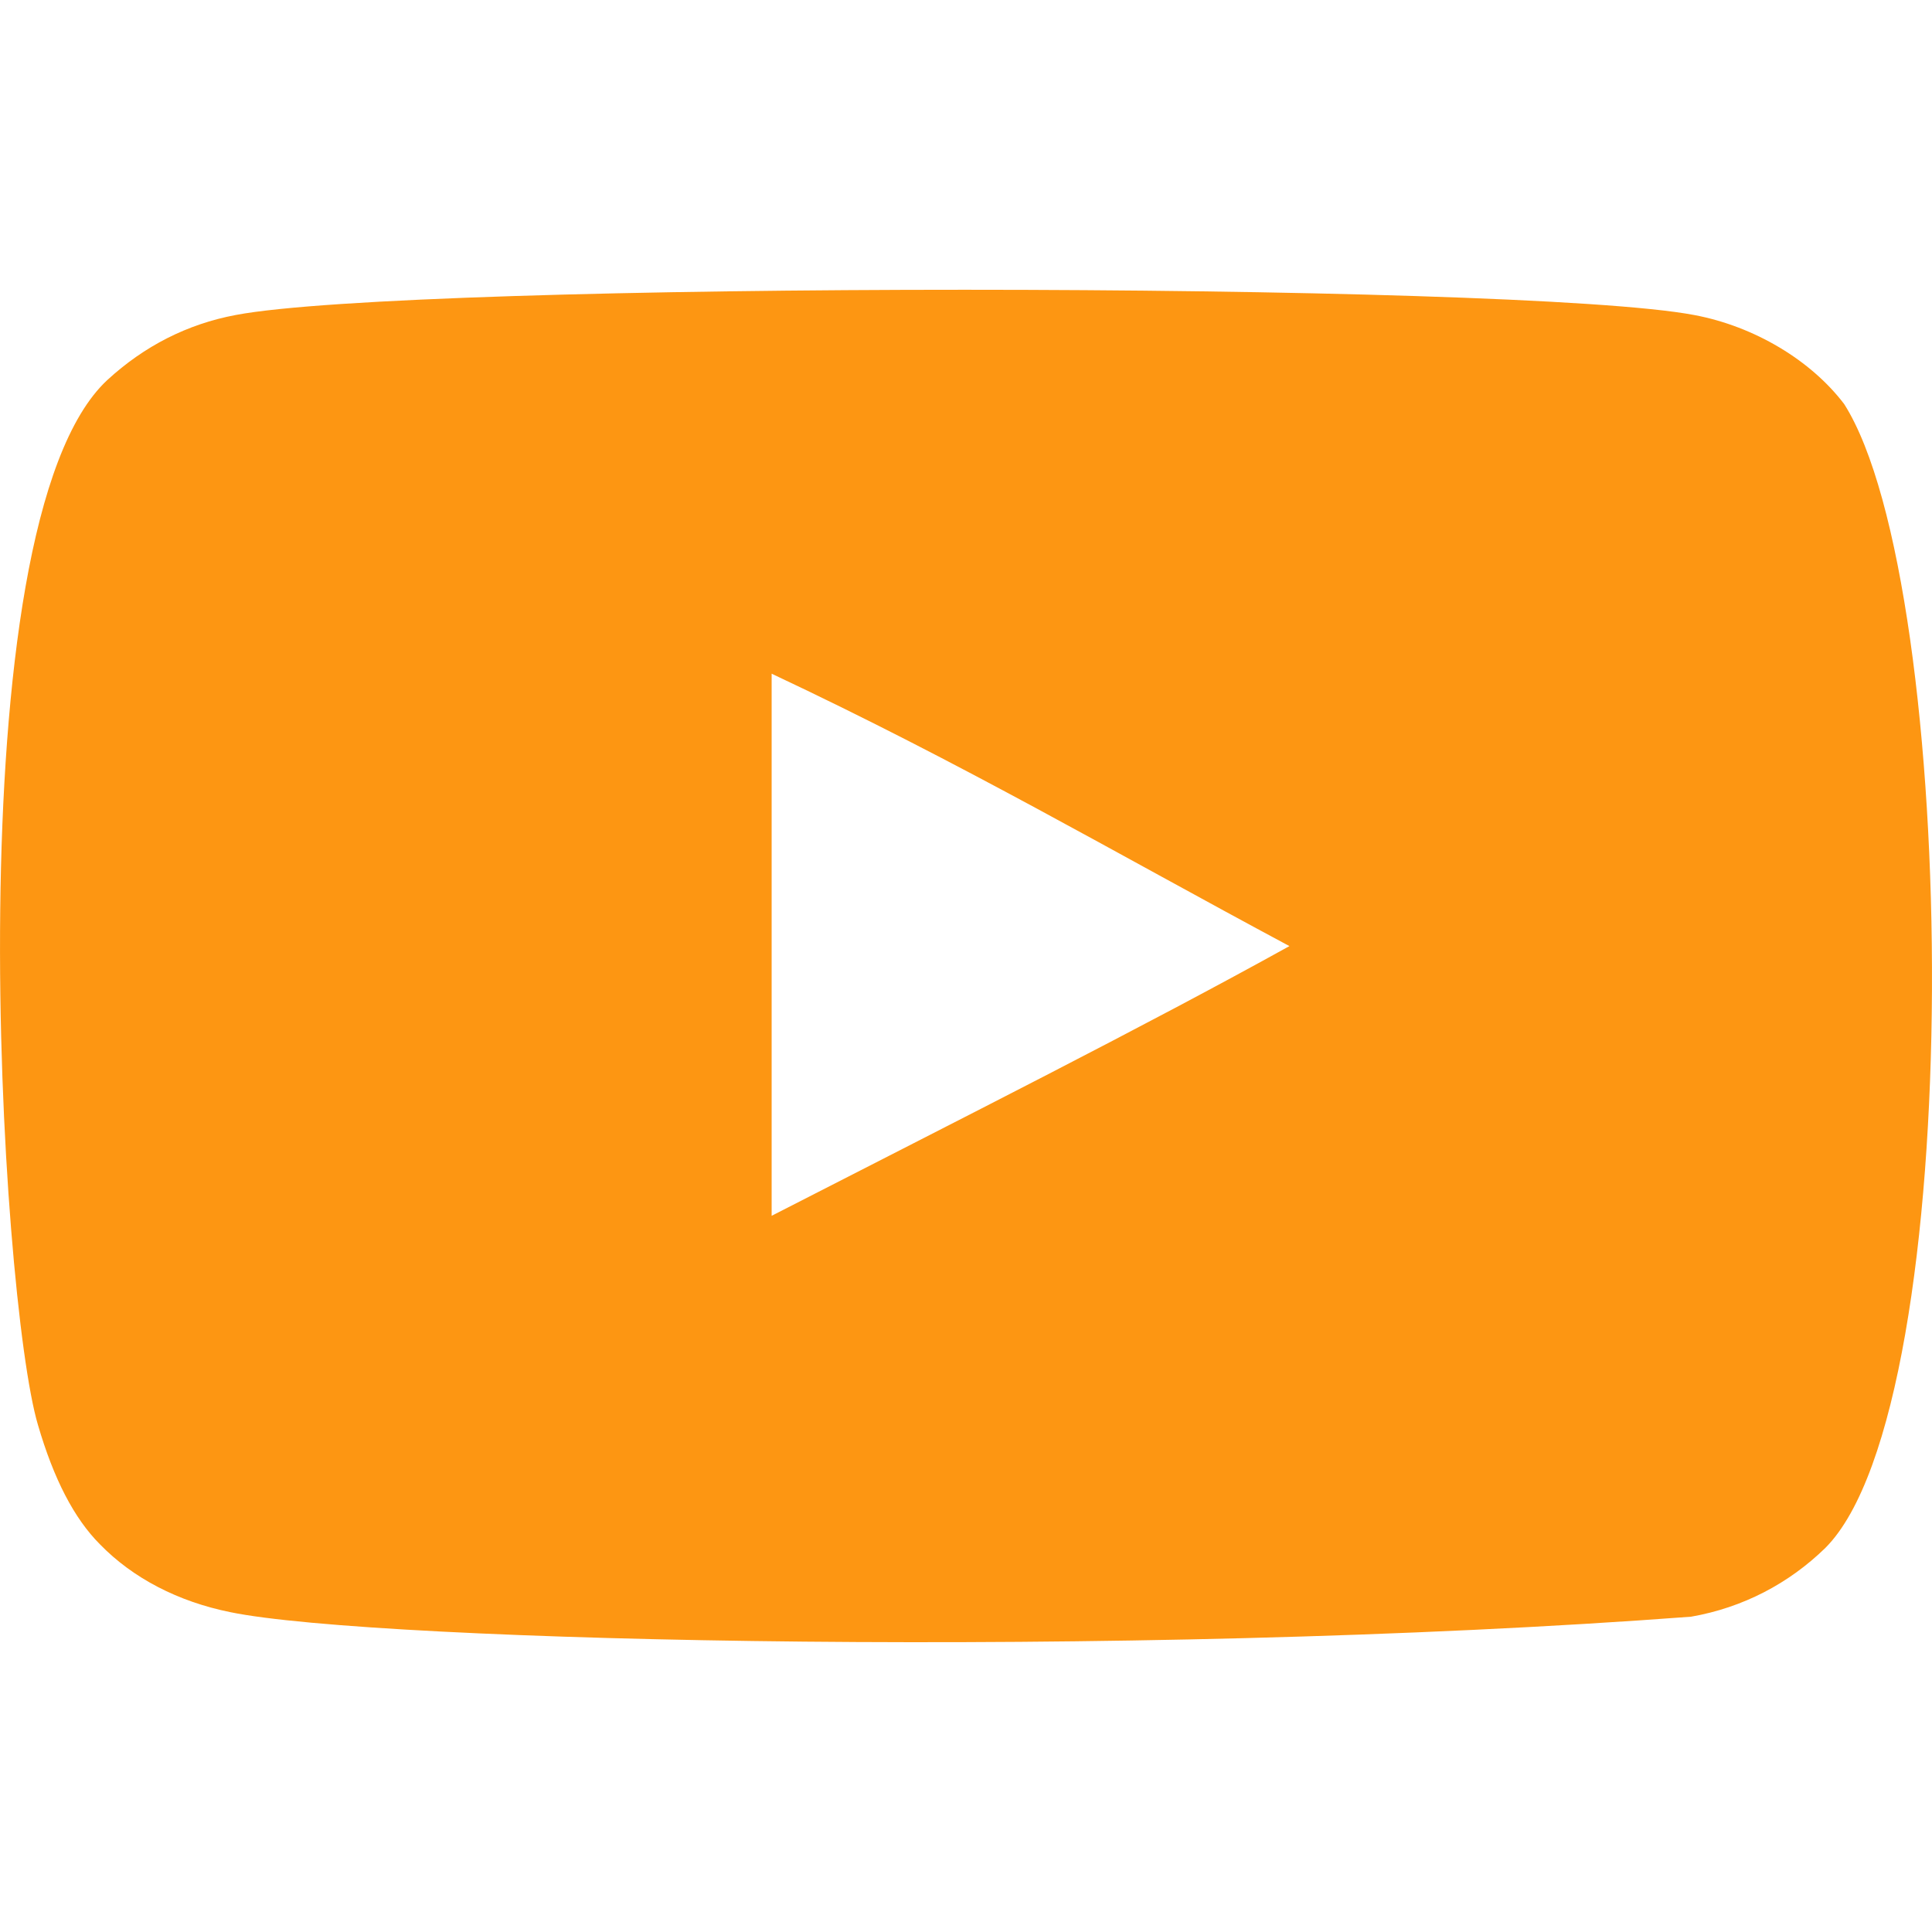
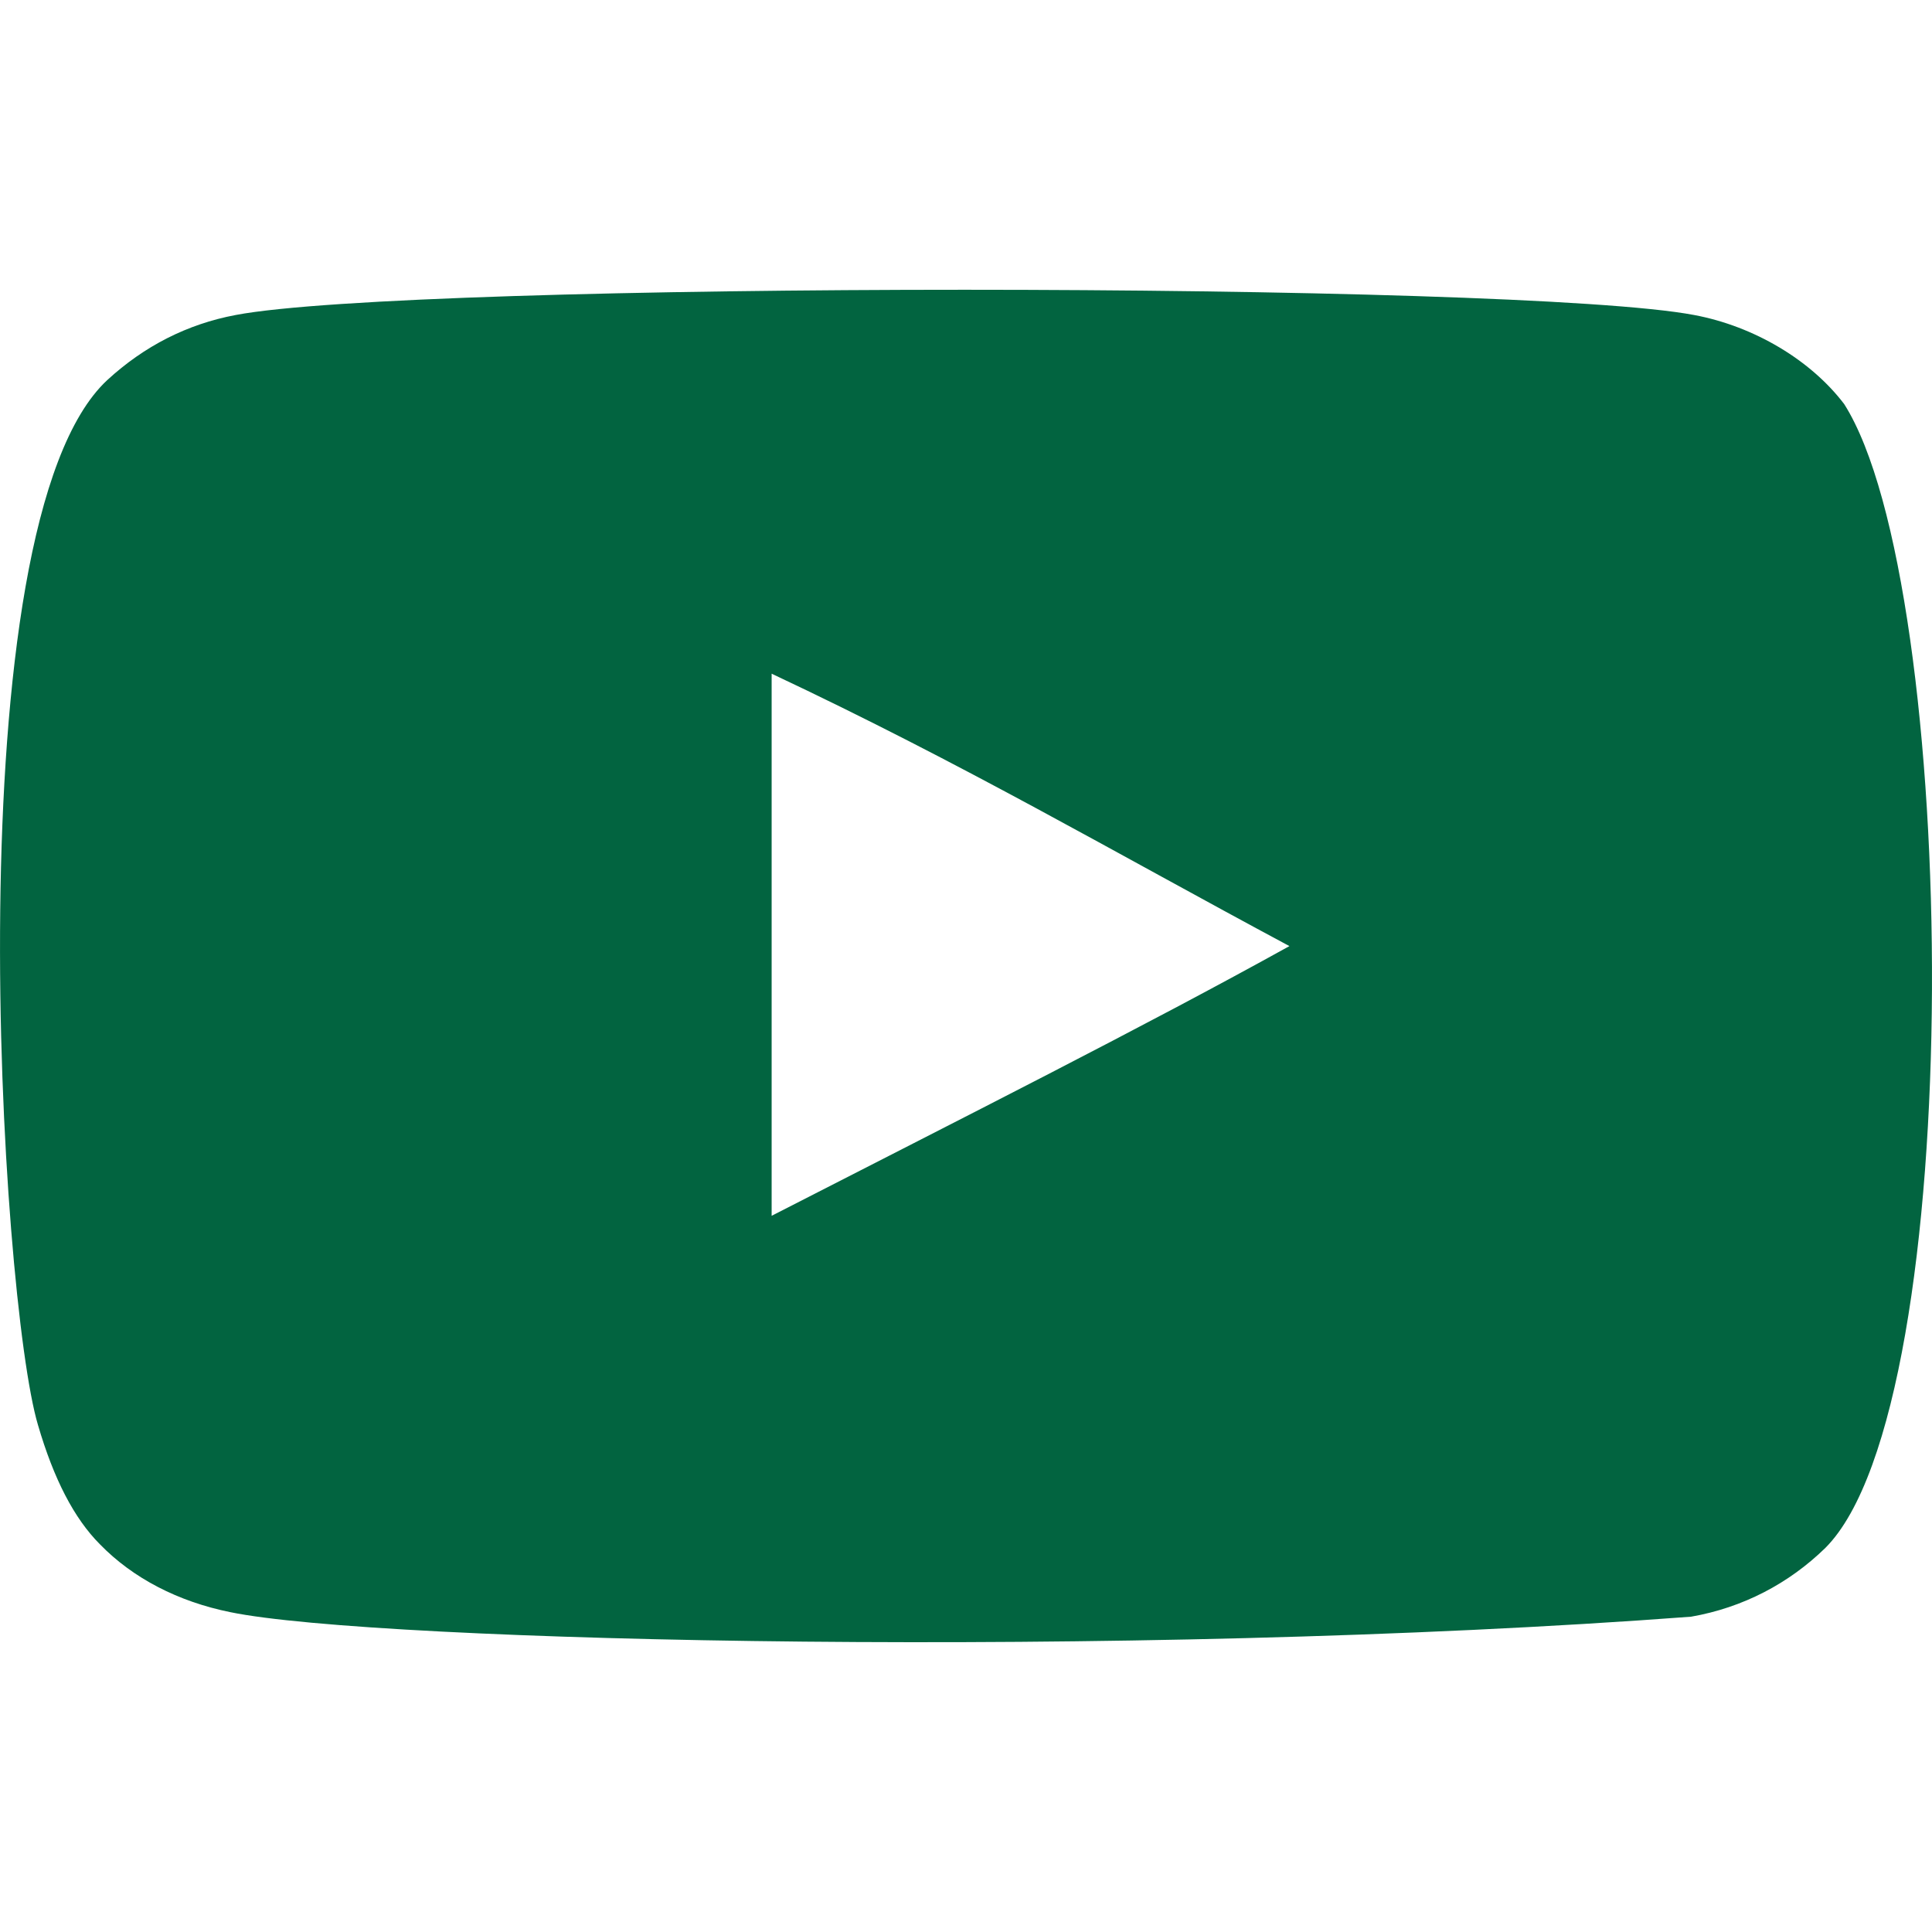
<svg xmlns="http://www.w3.org/2000/svg" width="800px" height="800px" viewBox="0 -3 20 20" version="1.1">
  <defs>

</defs>
  <g id="Page-1" stroke="none" stroke-width="1" fill="none" fill-rule="evenodd">
-     <g id="Dribbble-Light-Preview" transform="translate(-300, -7442)" fill="#FD9612">
+     <g id="Dribbble-Light-Preview" transform="translate(-300, -7442)" fill="#026440">
      <g id="icons" transform="translate(56, 160)">
        <path d="M251.988,7291.586 L251.988,7285.974 C253.981,7286.912 255.524,7287.817 257.348,7288.794 C255.843,7289.628 253.981,7290.565 251.988,7291.586 M263.091,7283.183 C262.747,7282.73 262.162,7282.378 261.538,7282.261 C259.705,7281.913 248.271,7281.912 246.439,7282.261 C245.939,7282.355 245.494,7282.582 245.111,7282.934 C243.5,7284.429 244.005,7292.452 244.393,7293.751 C244.557,7294.313 244.768,7294.719 245.034,7294.986 C245.376,7295.338 245.845,7295.58 246.384,7295.689 C247.893,7296.001 255.668,7296.175 261.506,7295.736 C262.044,7295.642 262.52,7295.391 262.896,7295.024 C264.386,7293.535 264.284,7285.062 263.091,7283.183" id="youtube-[#168]">

</path>
      </g>
    </g>
  </g>
</svg>
